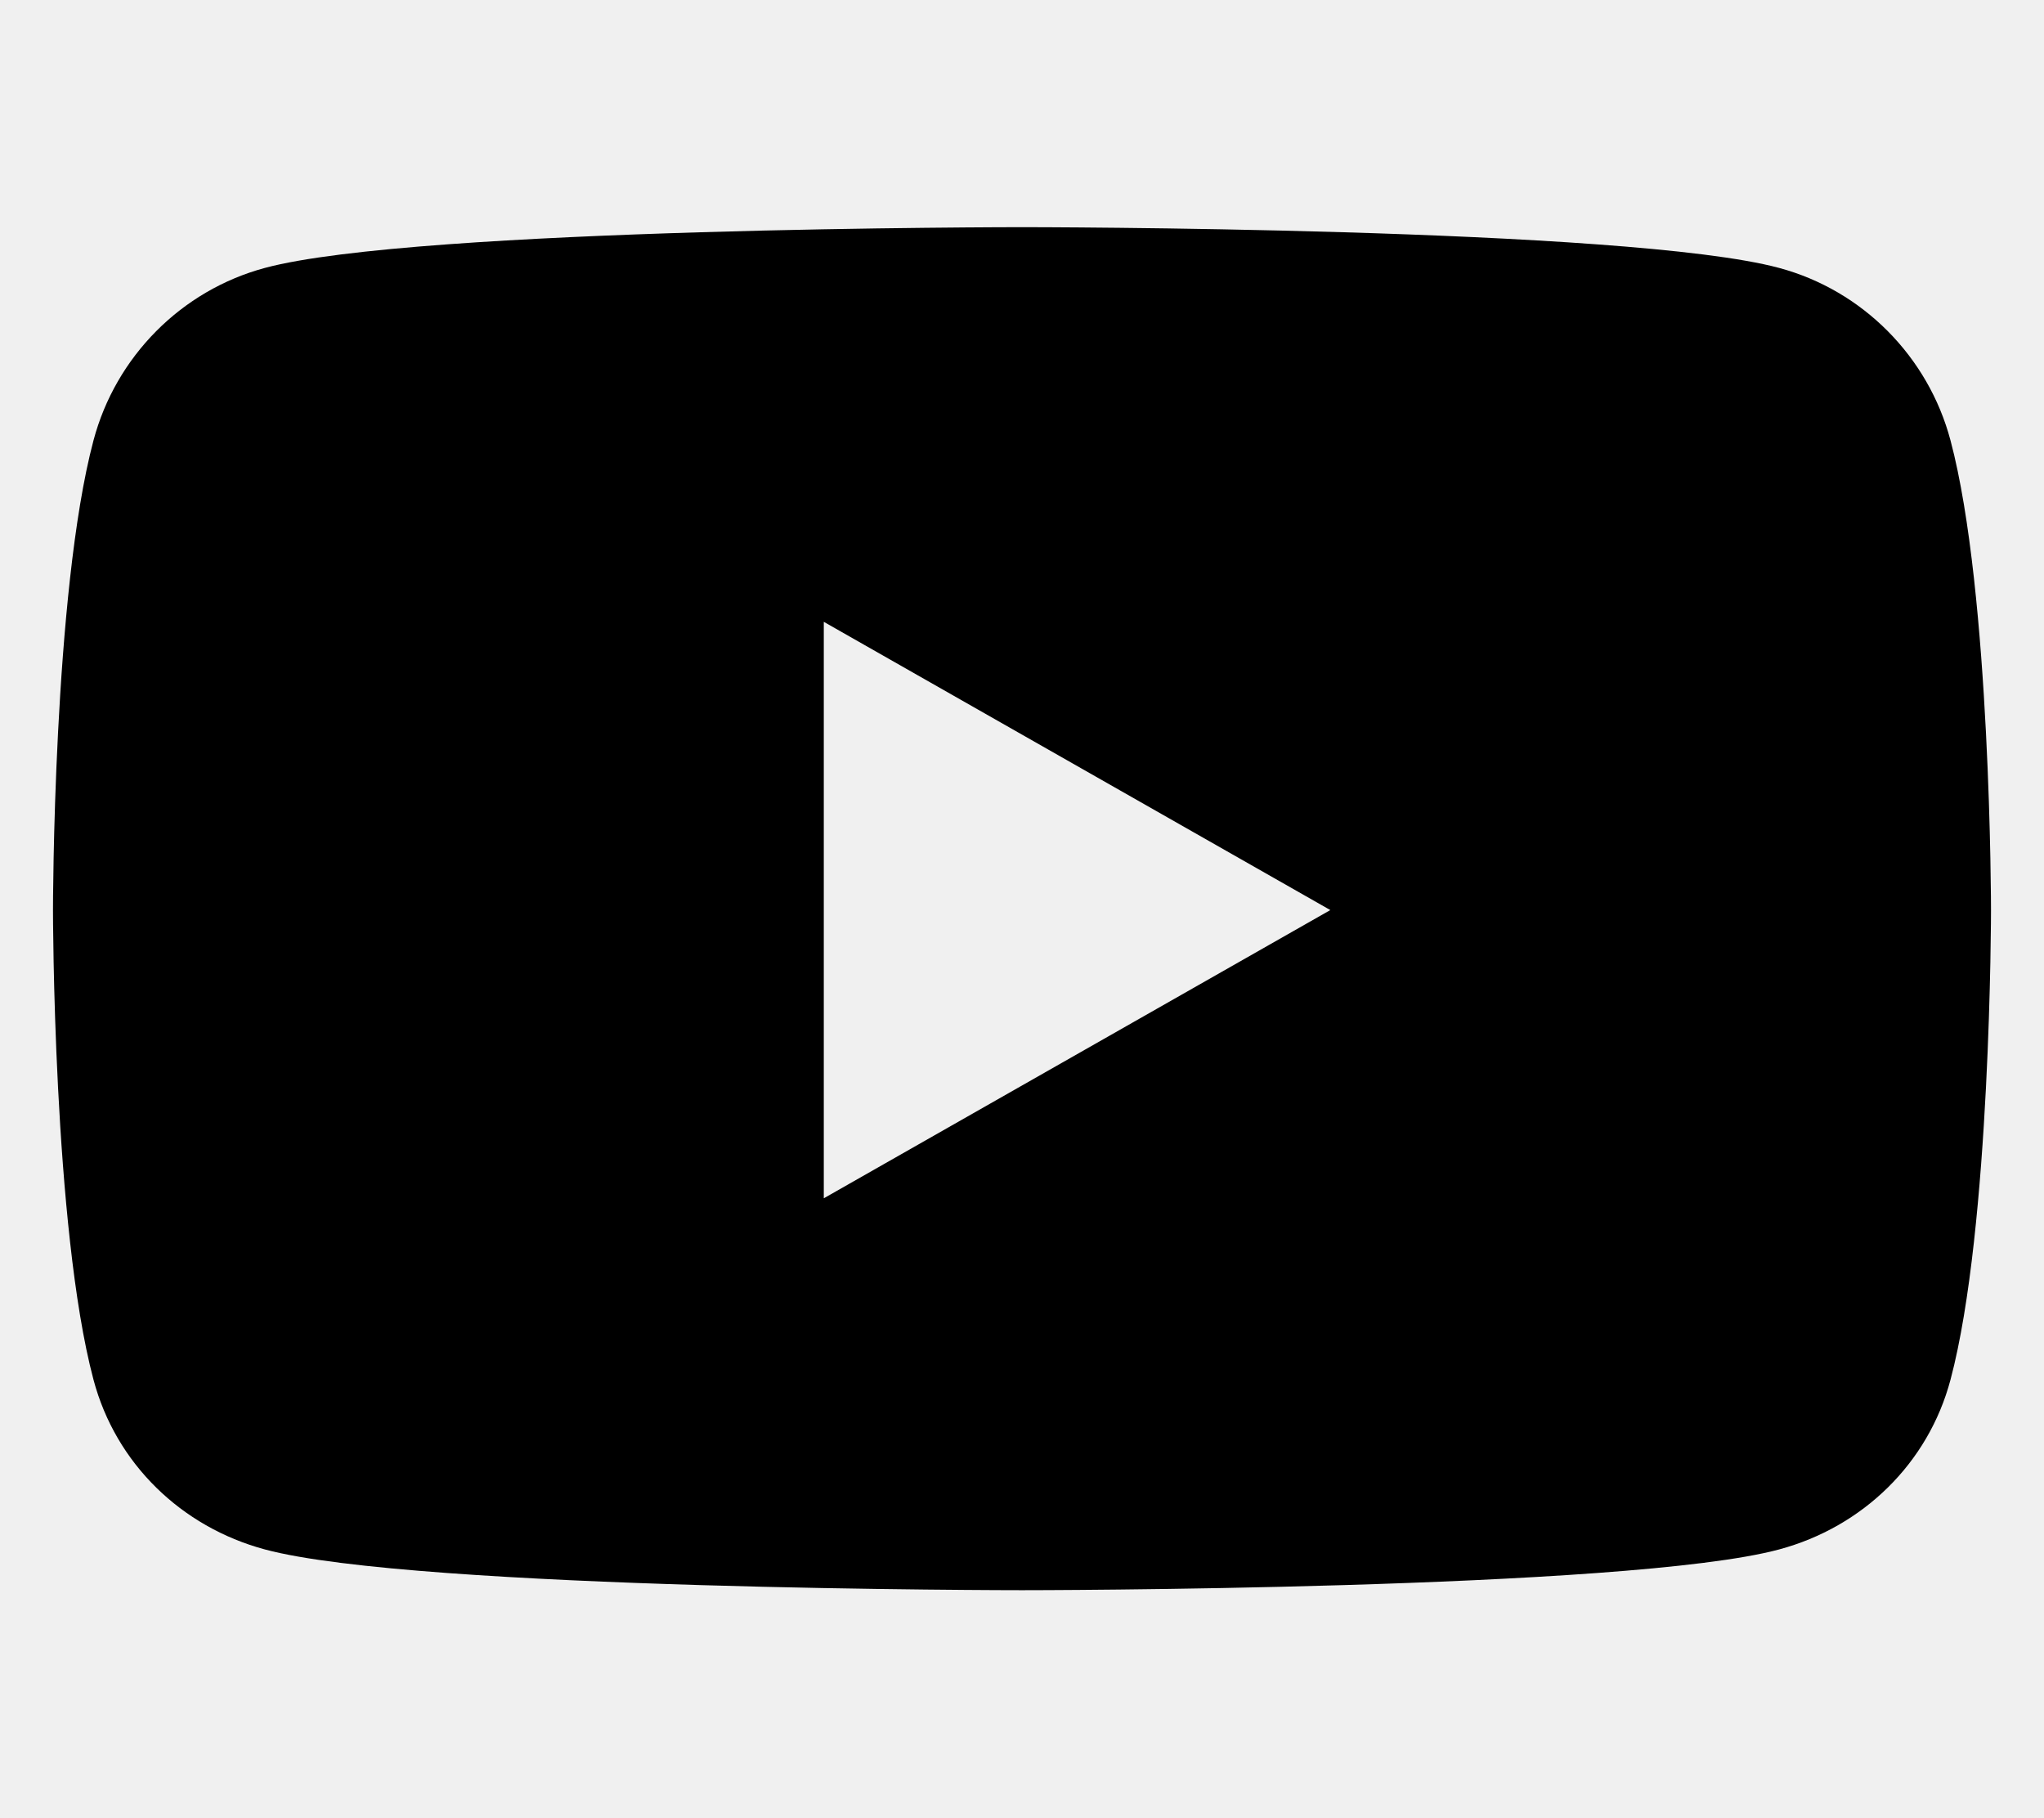
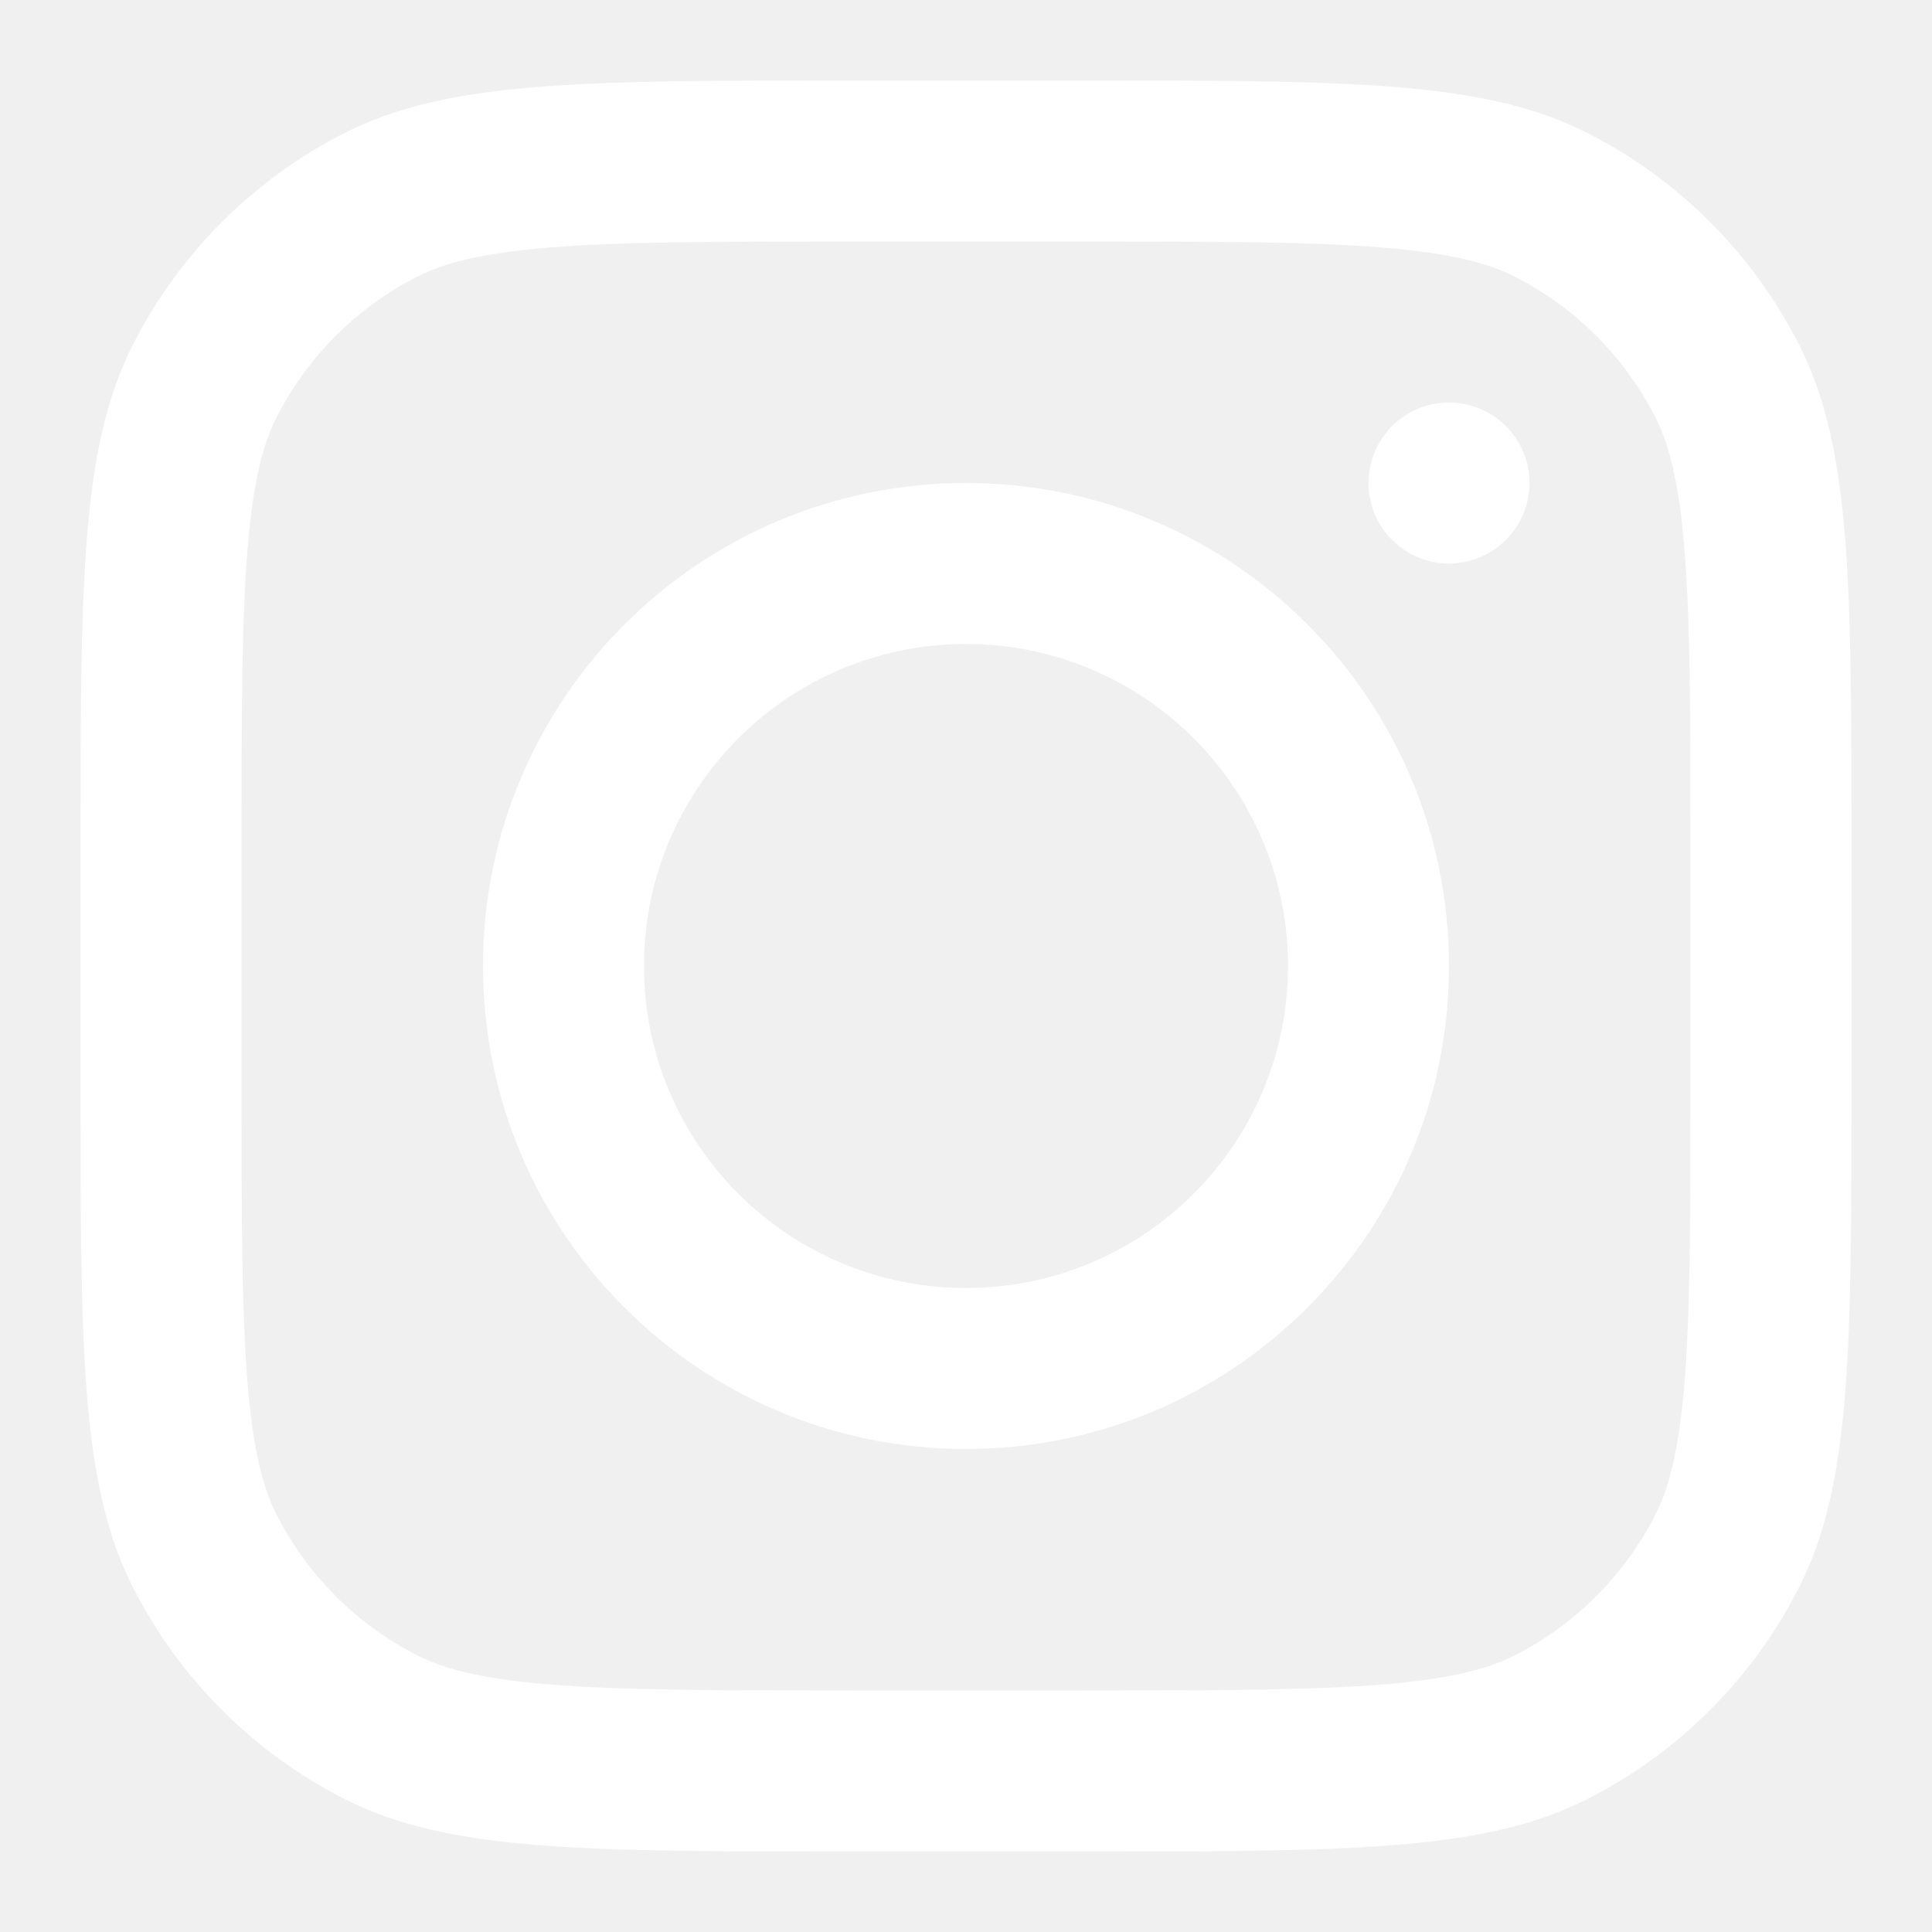
- <svg xmlns="http://www.w3.org/2000/svg" aria-hidden="true" focusable="false" data-prefix="fab" data-icon="youtube" class="svg-inline--fa fa-youtube fa-w-18" role="img" viewBox="0 0 576 512">
-   <path fill="currentColor" d="M549.655 124.083c-6.281-23.65-24.787-42.276-48.284-48.597C458.781 64 288 64 288 64S117.22 64 74.629 75.486c-23.497 6.322-42.003 24.947-48.284 48.597-11.412 42.867-11.412 132.305-11.412 132.305s0 89.438 11.412 132.305c6.281 23.65 24.787 41.5 48.284 47.821C117.22 448 288 448 288 448s170.78 0 213.371-11.486c23.497-6.321 42.003-24.171 48.284-47.821 11.412-42.867 11.412-132.305 11.412-132.305s0-89.438-11.412-132.305zm-317.51 213.508V175.185l142.739 81.205-142.739 81.201z" />
+ <svg xmlns="http://www.w3.org/2000/svg" viewBox="0 0 24 24" fill="none">
+   <g id="SVGRepo_bgCarrier" stroke-width="0" />
+   <g id="SVGRepo_tracerCarrier" stroke-linecap="round" stroke-linejoin="round" />
+   <g id="SVGRepo_iconCarrier">
+     <path fill-rule="evenodd" clip-rule="evenodd" d="M12 18C15.314 18 18 15.314 18 12C18 8.686 15.314 6 12 6C8.686 6 6 8.686 6 12C6 15.314 8.686 18 12 18ZM12 16C14.209 16 16 14.209 16 12C16 9.791 14.209 8 12 8C9.791 8 8 9.791 8 12C8 14.209 9.791 16 12 16Z" fill="#ffffff" />
+     <path d="M18 5C17.448 5 17 5.448 17 6C17 6.552 17.448 7 18 7C18.552 7 19 6.552 19 6C19 5.448 18.552 5 18 5Z" fill="#ffffff" />
+     <path fill-rule="evenodd" clip-rule="evenodd" d="M1.654 4.276C1 5.56 1 7.24 1 10.6V13.4C1 16.76 1 18.441 1.654 19.724C2.229 20.853 3.147 21.771 4.276 22.346C5.56 23 7.24 23 10.6 23H13.4C16.76 23 18.441 23 19.724 22.346C20.853 21.771 21.771 20.853 22.346 19.724C23 18.441 23 16.76 23 13.4V10.6C23 7.24 23 5.56 22.346 4.276C21.771 3.147 20.853 2.229 19.724 1.654C18.441 1 16.76 1 13.4 1H10.6C7.24 1 5.56 1 4.276 1.654C3.147 2.229 2.229 3.147 1.654 4.276ZM13.4 3H10.6C8.887 3 7.722 3.002 6.822 3.075C5.945 3.147 5.497 3.277 5.184 3.436C4.431 3.819 3.819 4.431 3.436 5.184C3.277 5.497 3.147 5.945 3.075 6.822C3.002 7.722 3 8.887 3 10.6V13.4C3 15.113 3.002 16.278 3.075 17.178C3.147 18.055 3.277 18.503 3.436 18.816C3.819 19.569 4.431 20.18 5.184 20.564C5.497 20.723 5.945 20.853 6.822 20.925C7.722 20.998 8.887 21 10.6 21H13.4C15.113 21 16.278 20.998 17.178 20.925C18.055 20.853 18.503 20.723 18.816 20.564C19.569 20.18 20.18 19.569 20.564 18.816C20.723 18.503 20.853 18.055 20.925 17.178C20.998 16.278 21 15.113 21 13.4V10.6C21 8.887 20.998 7.722 20.925 6.822C20.853 5.945 20.723 5.497 20.564 5.184C20.18 4.431 19.569 3.819 18.816 3.436C18.503 3.277 18.055 3.147 17.178 3.075C16.278 3.002 15.113 3 13.4 3Z" fill="#ffffff" />
+   </g>
</svg>
